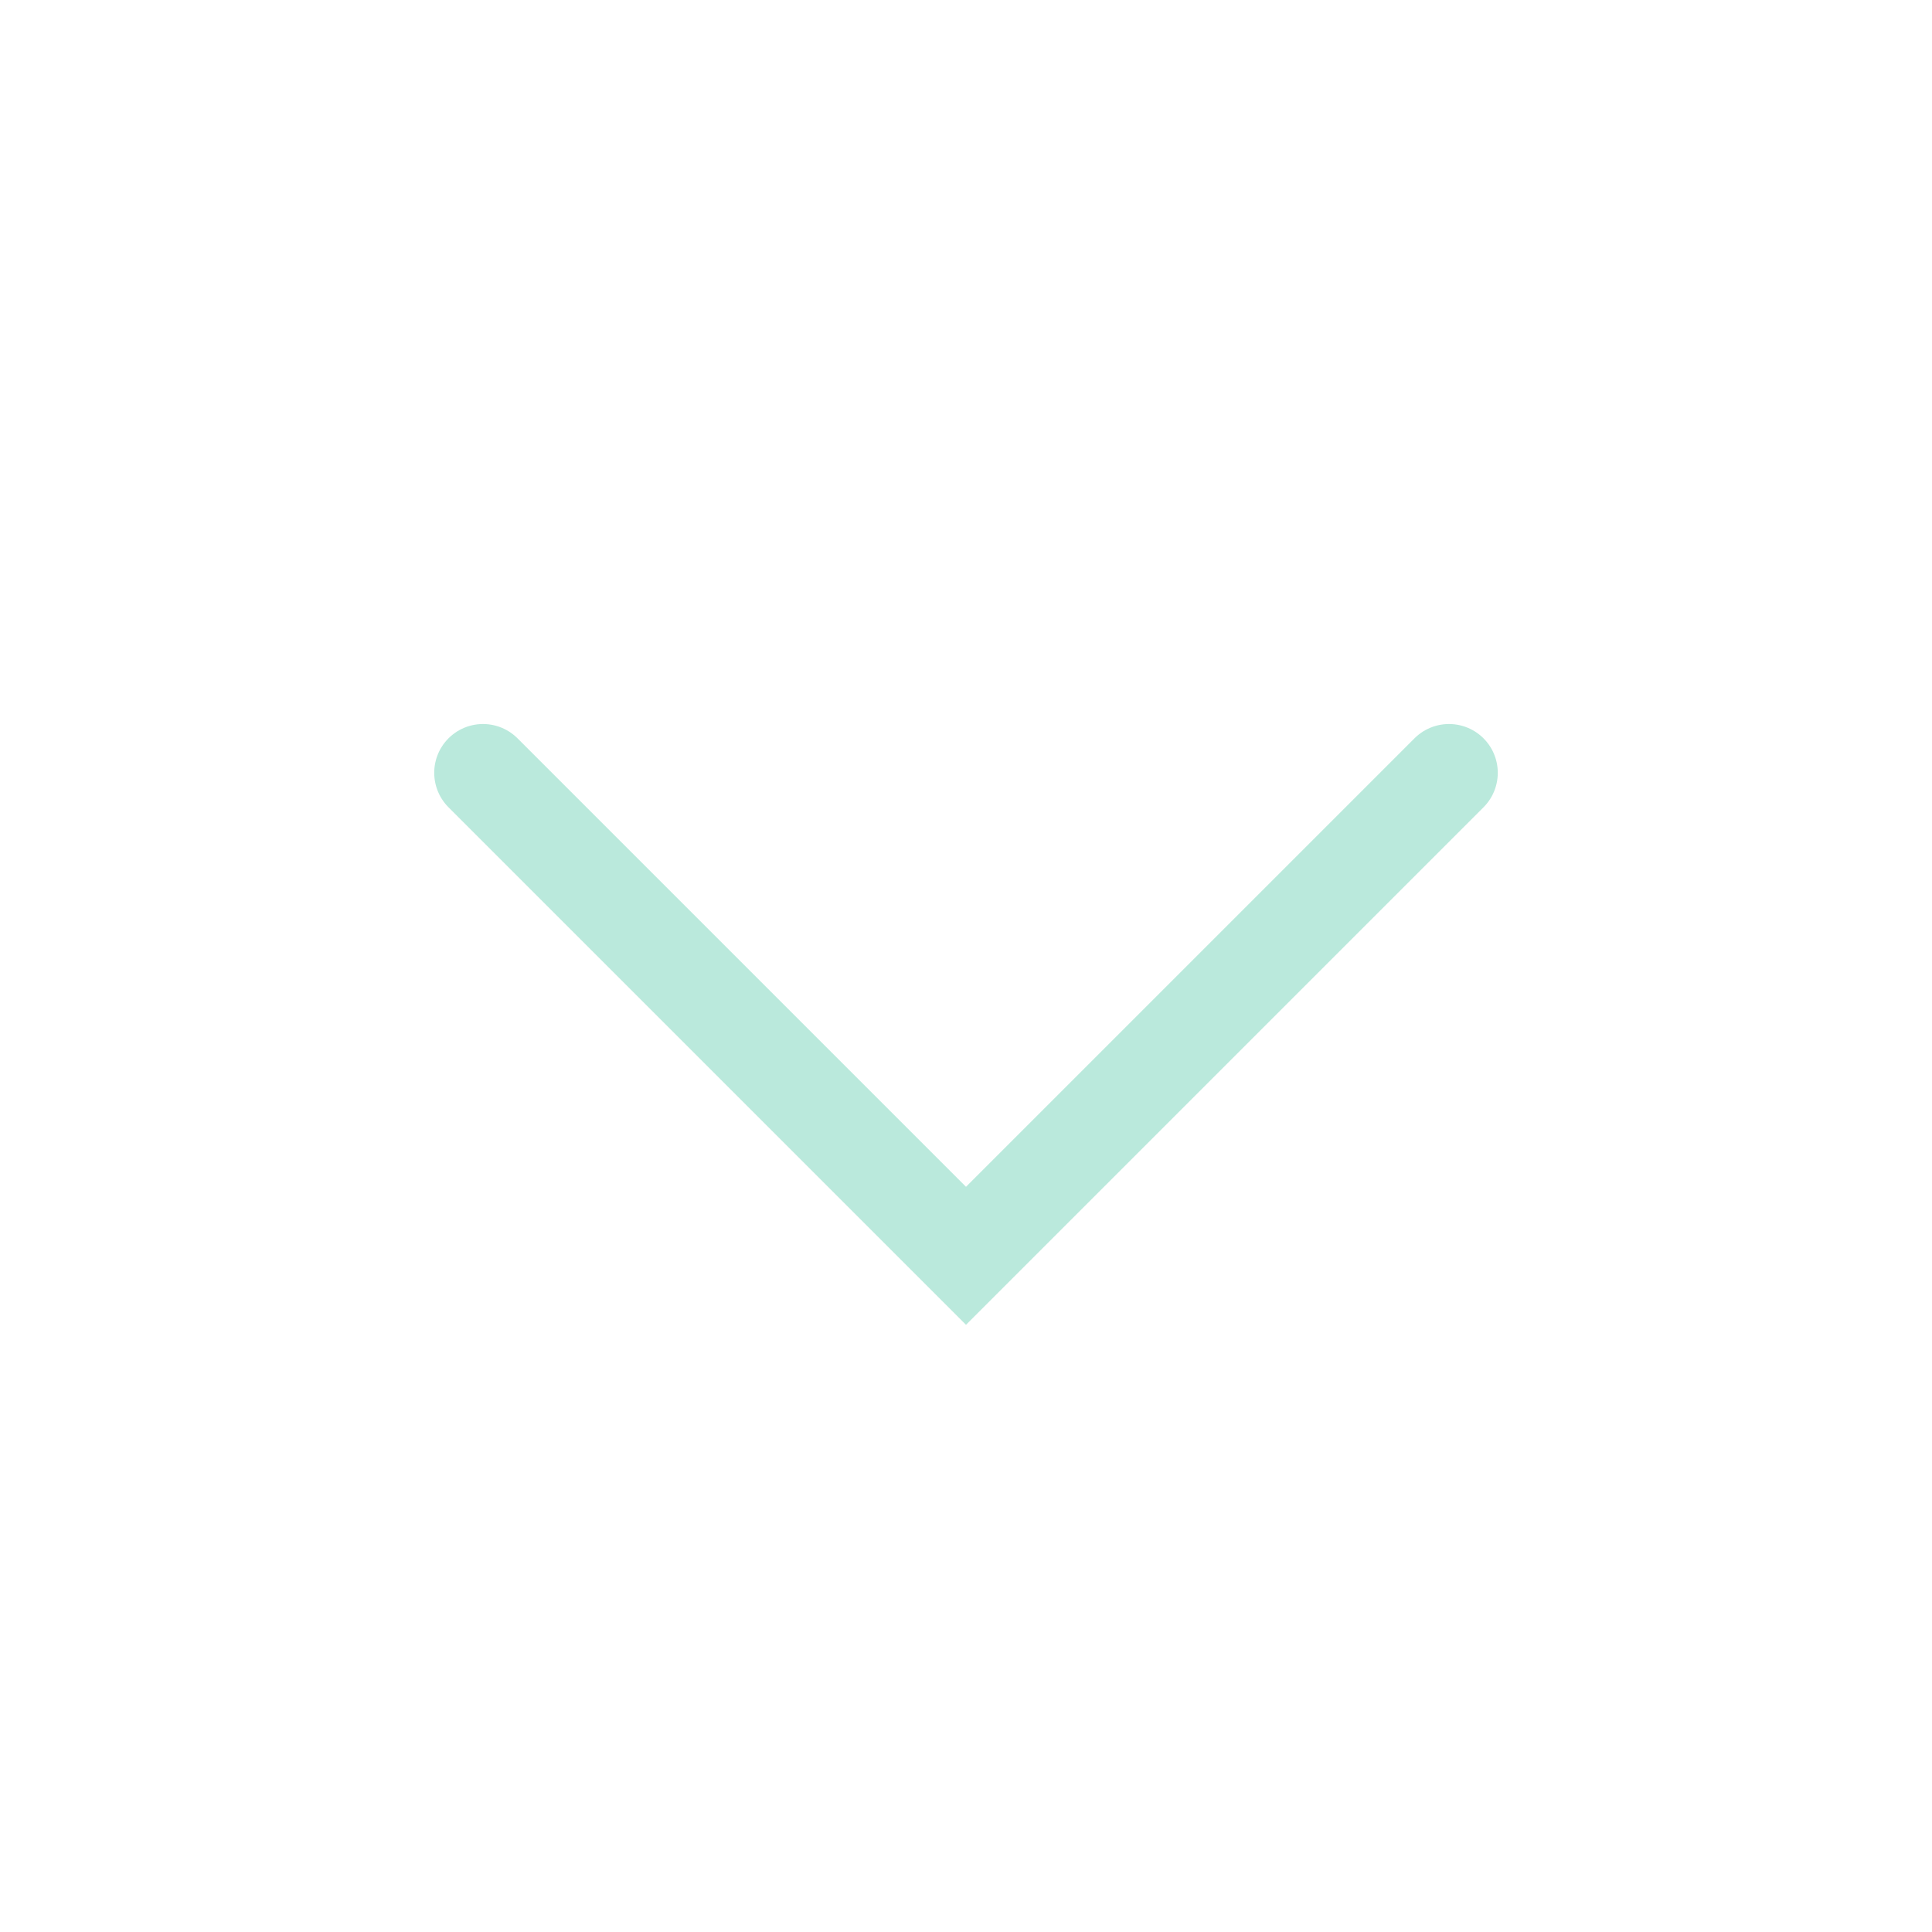
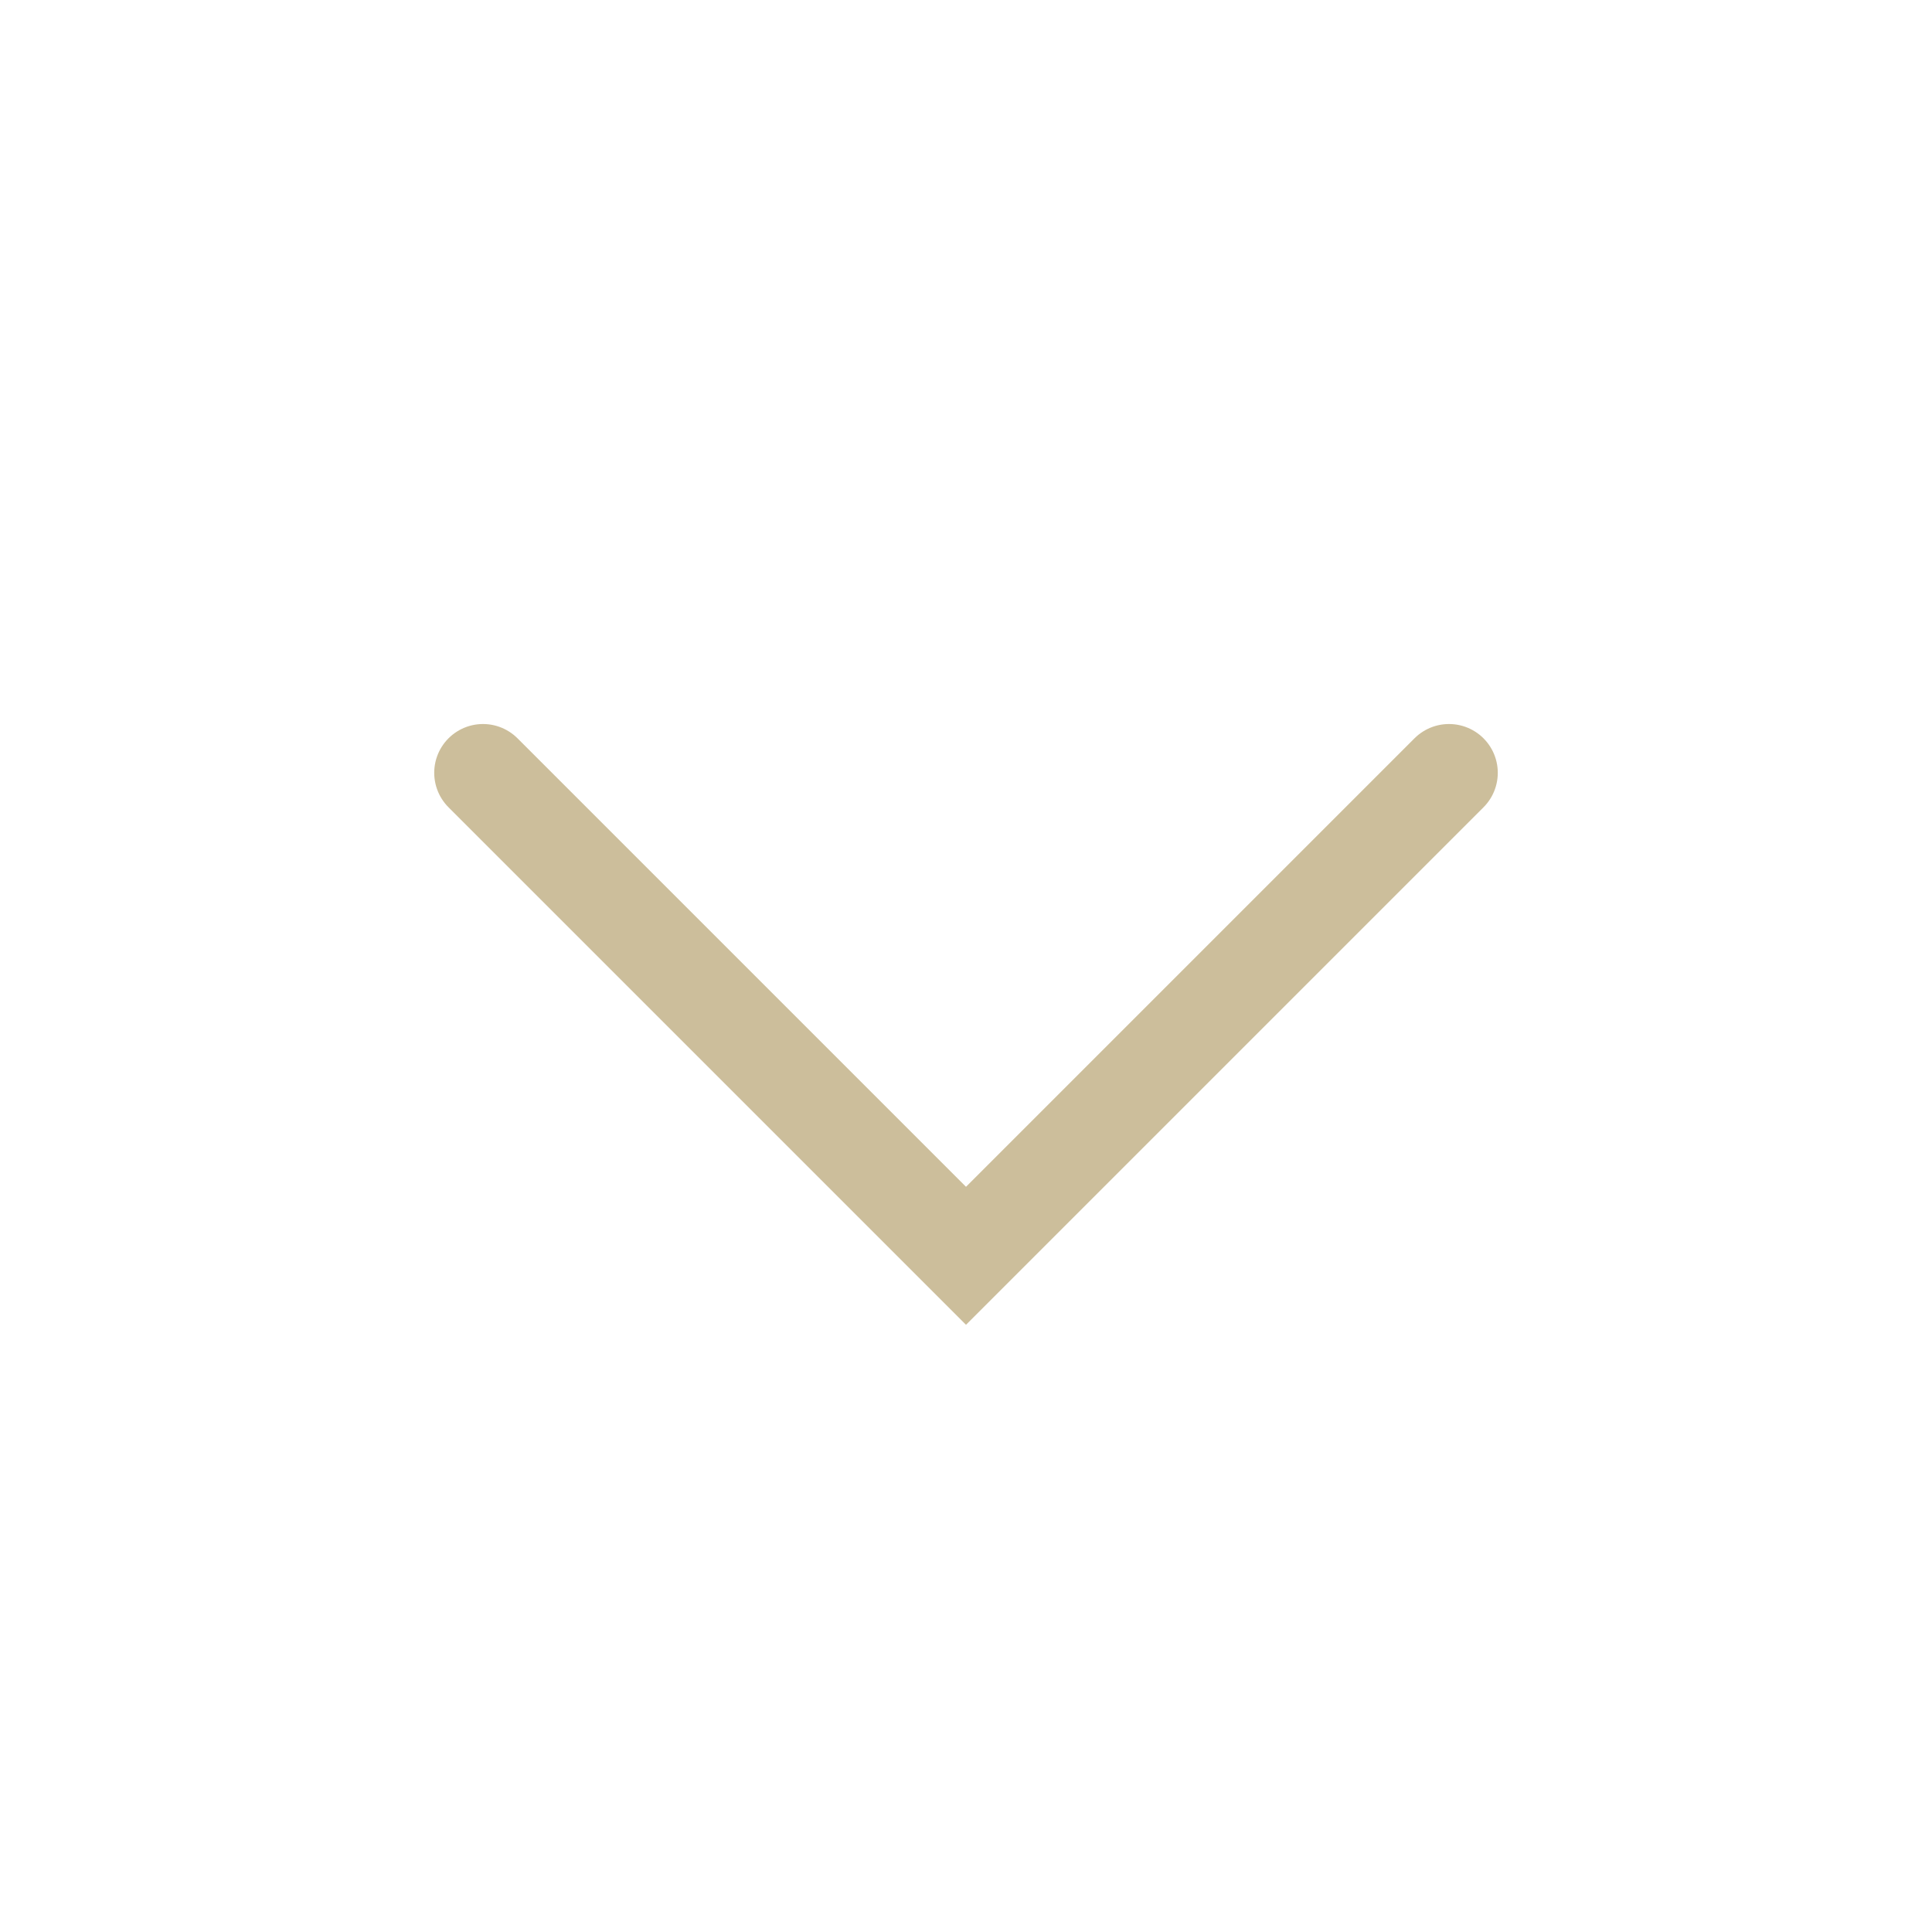
<svg xmlns="http://www.w3.org/2000/svg" viewBox="0 0 50 50" version="1.2" baseProfile="tiny">
  <defs>
</defs>
  <g fill="none" stroke="black" stroke-width="1" fill-rule="evenodd" stroke-linecap="square" stroke-linejoin="bevel">
-     <g fill="none" stroke="#bae9dc" stroke-opacity="1" stroke-width="1.01" stroke-linecap="round" stroke-linejoin="miter" stroke-miterlimit="2" transform="matrix(2.5,0,0,2.5,2.5,2.5)" font-family="Iosevka Term Curly" font-size="12" font-weight="500" font-style="normal">
+     <g fill="none" stroke="#ccbe9b" stroke-opacity="1" stroke-width="1.01" stroke-linecap="round" stroke-linejoin="miter" stroke-miterlimit="2" transform="matrix(2.5,0,0,2.5,2.5,2.5)" font-family="Iosevka Term Curly" font-size="12" font-weight="500" font-style="normal">
      <polyline fill="none" vector-effect="none" points="4,7 9,12 14,7 " />
    </g>
    <g fill="none" stroke="#000000" stroke-opacity="1" stroke-width="1" stroke-linecap="square" stroke-linejoin="bevel" transform="matrix(1,0,0,1,0,0)" font-family="Iosevka Term Curly" font-size="12" font-weight="500" font-style="normal">
</g>
  </g>
</svg>
